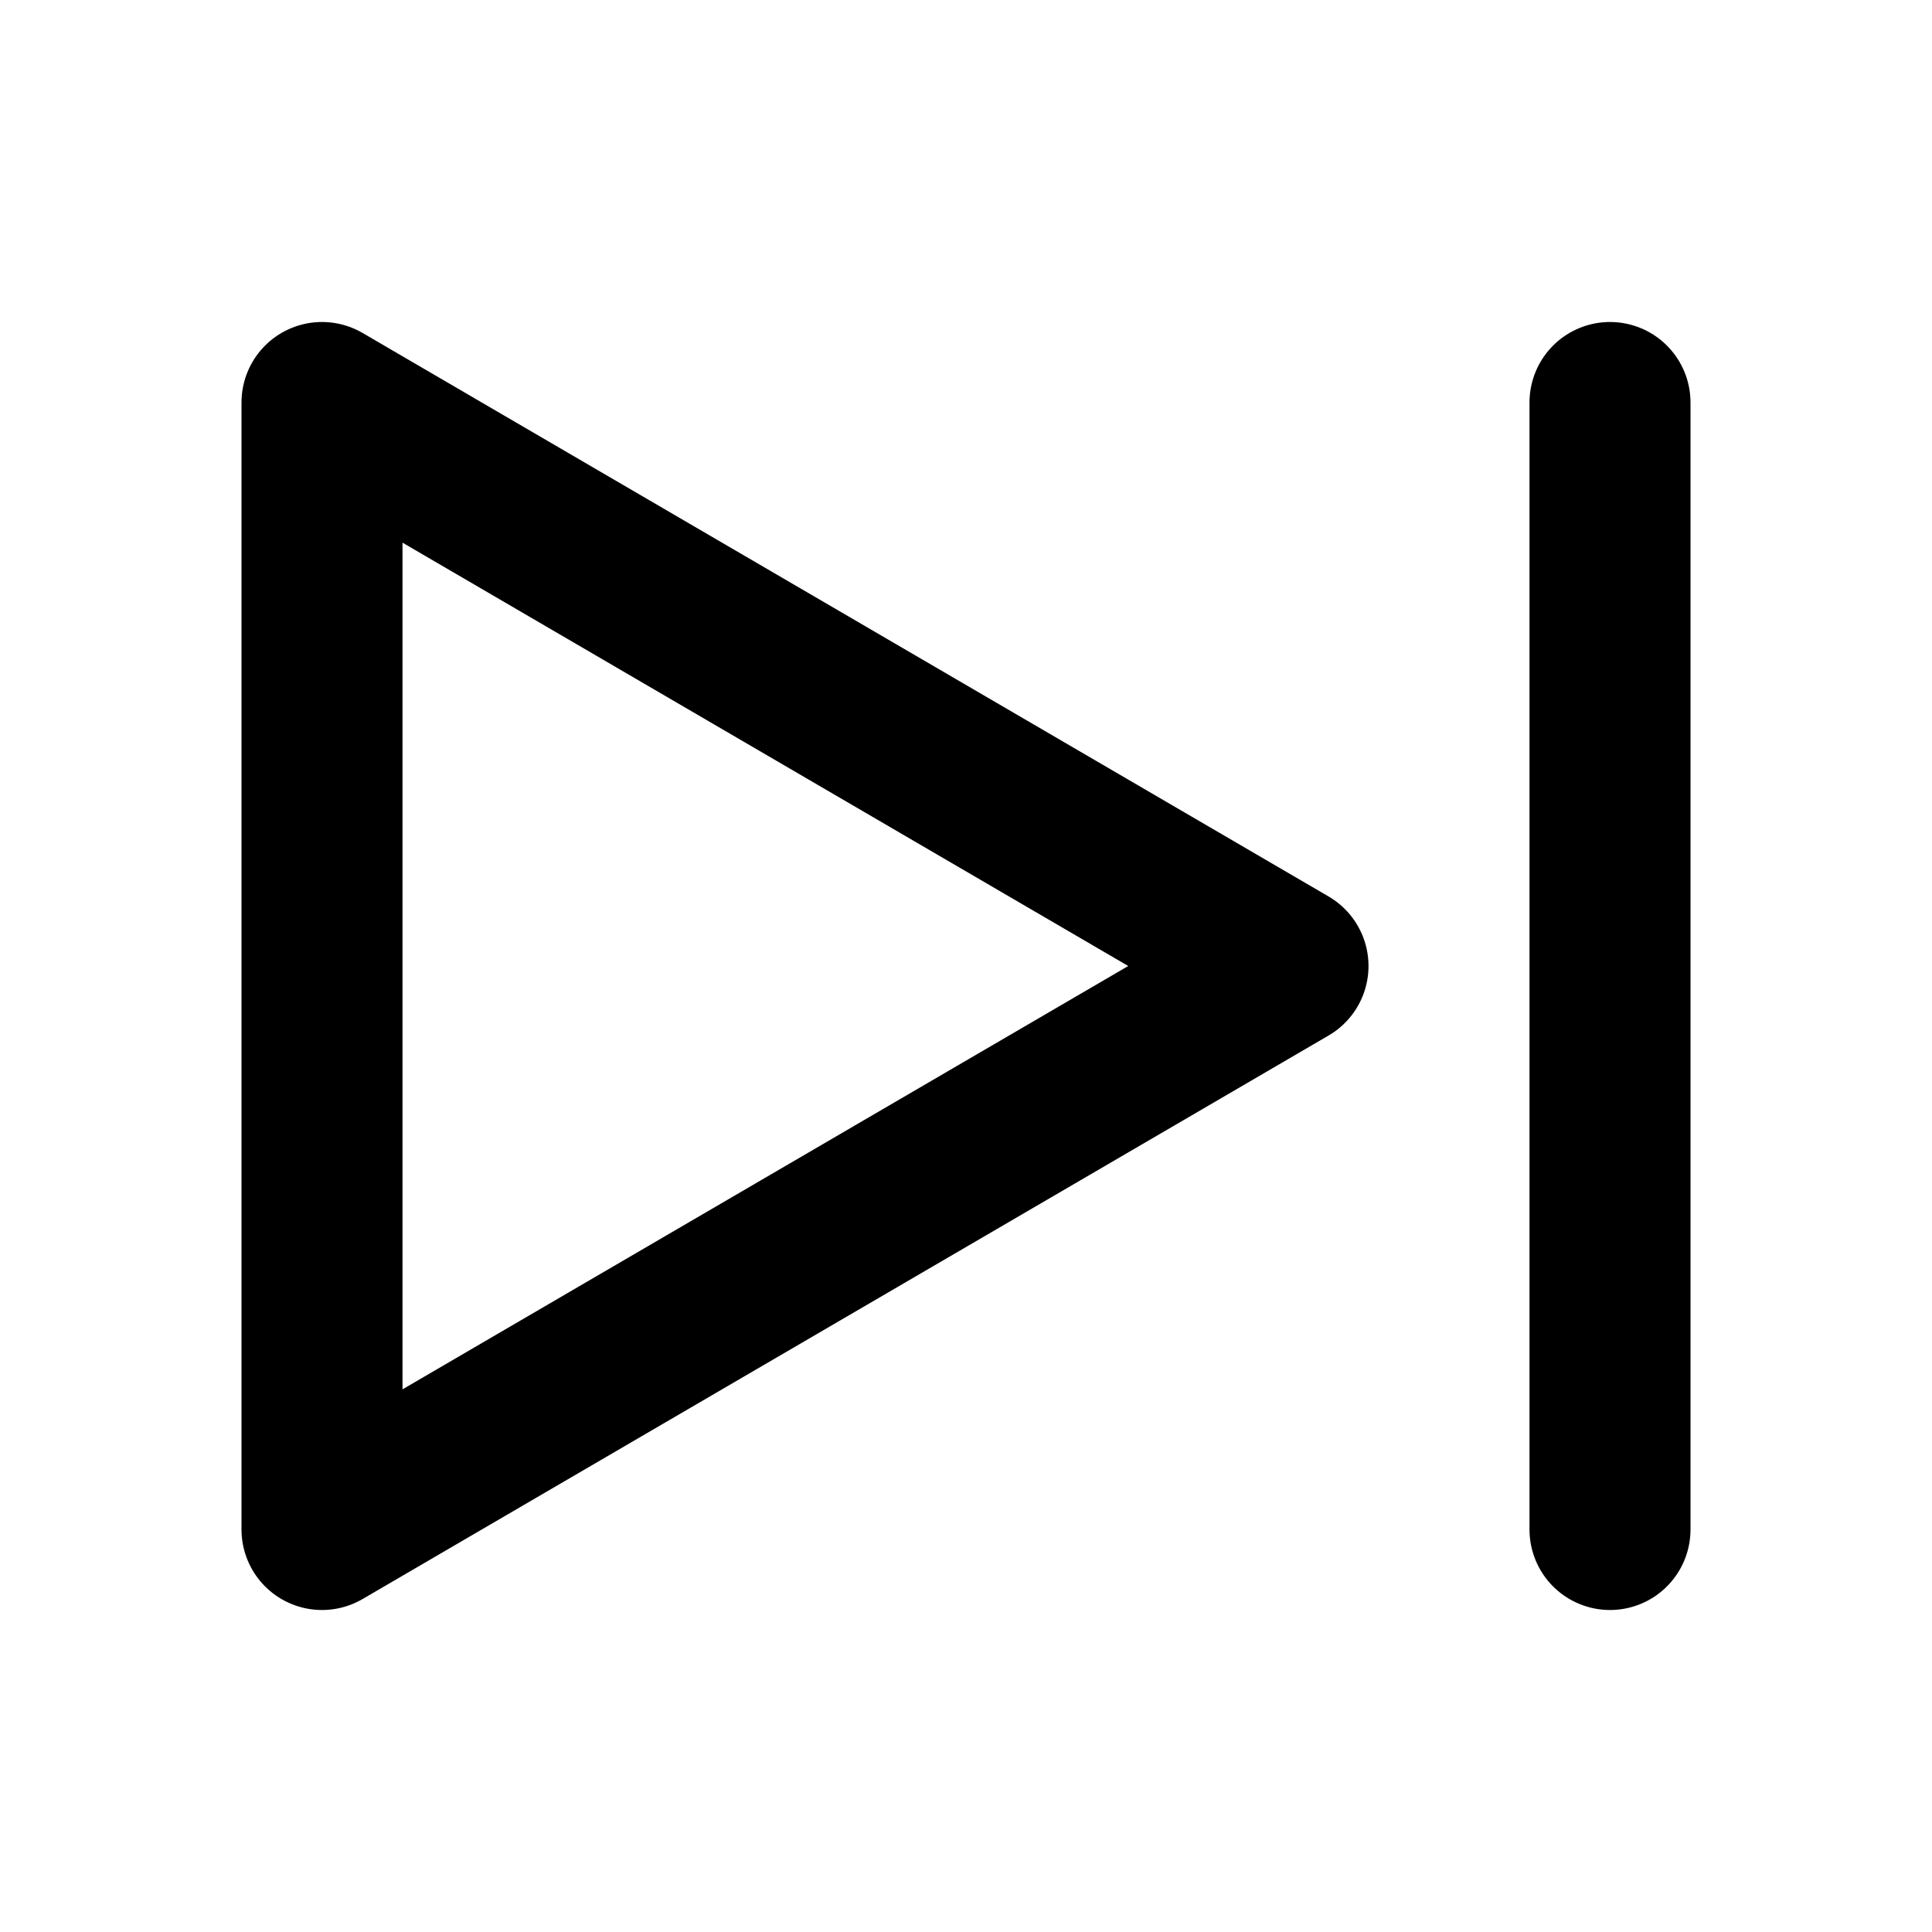
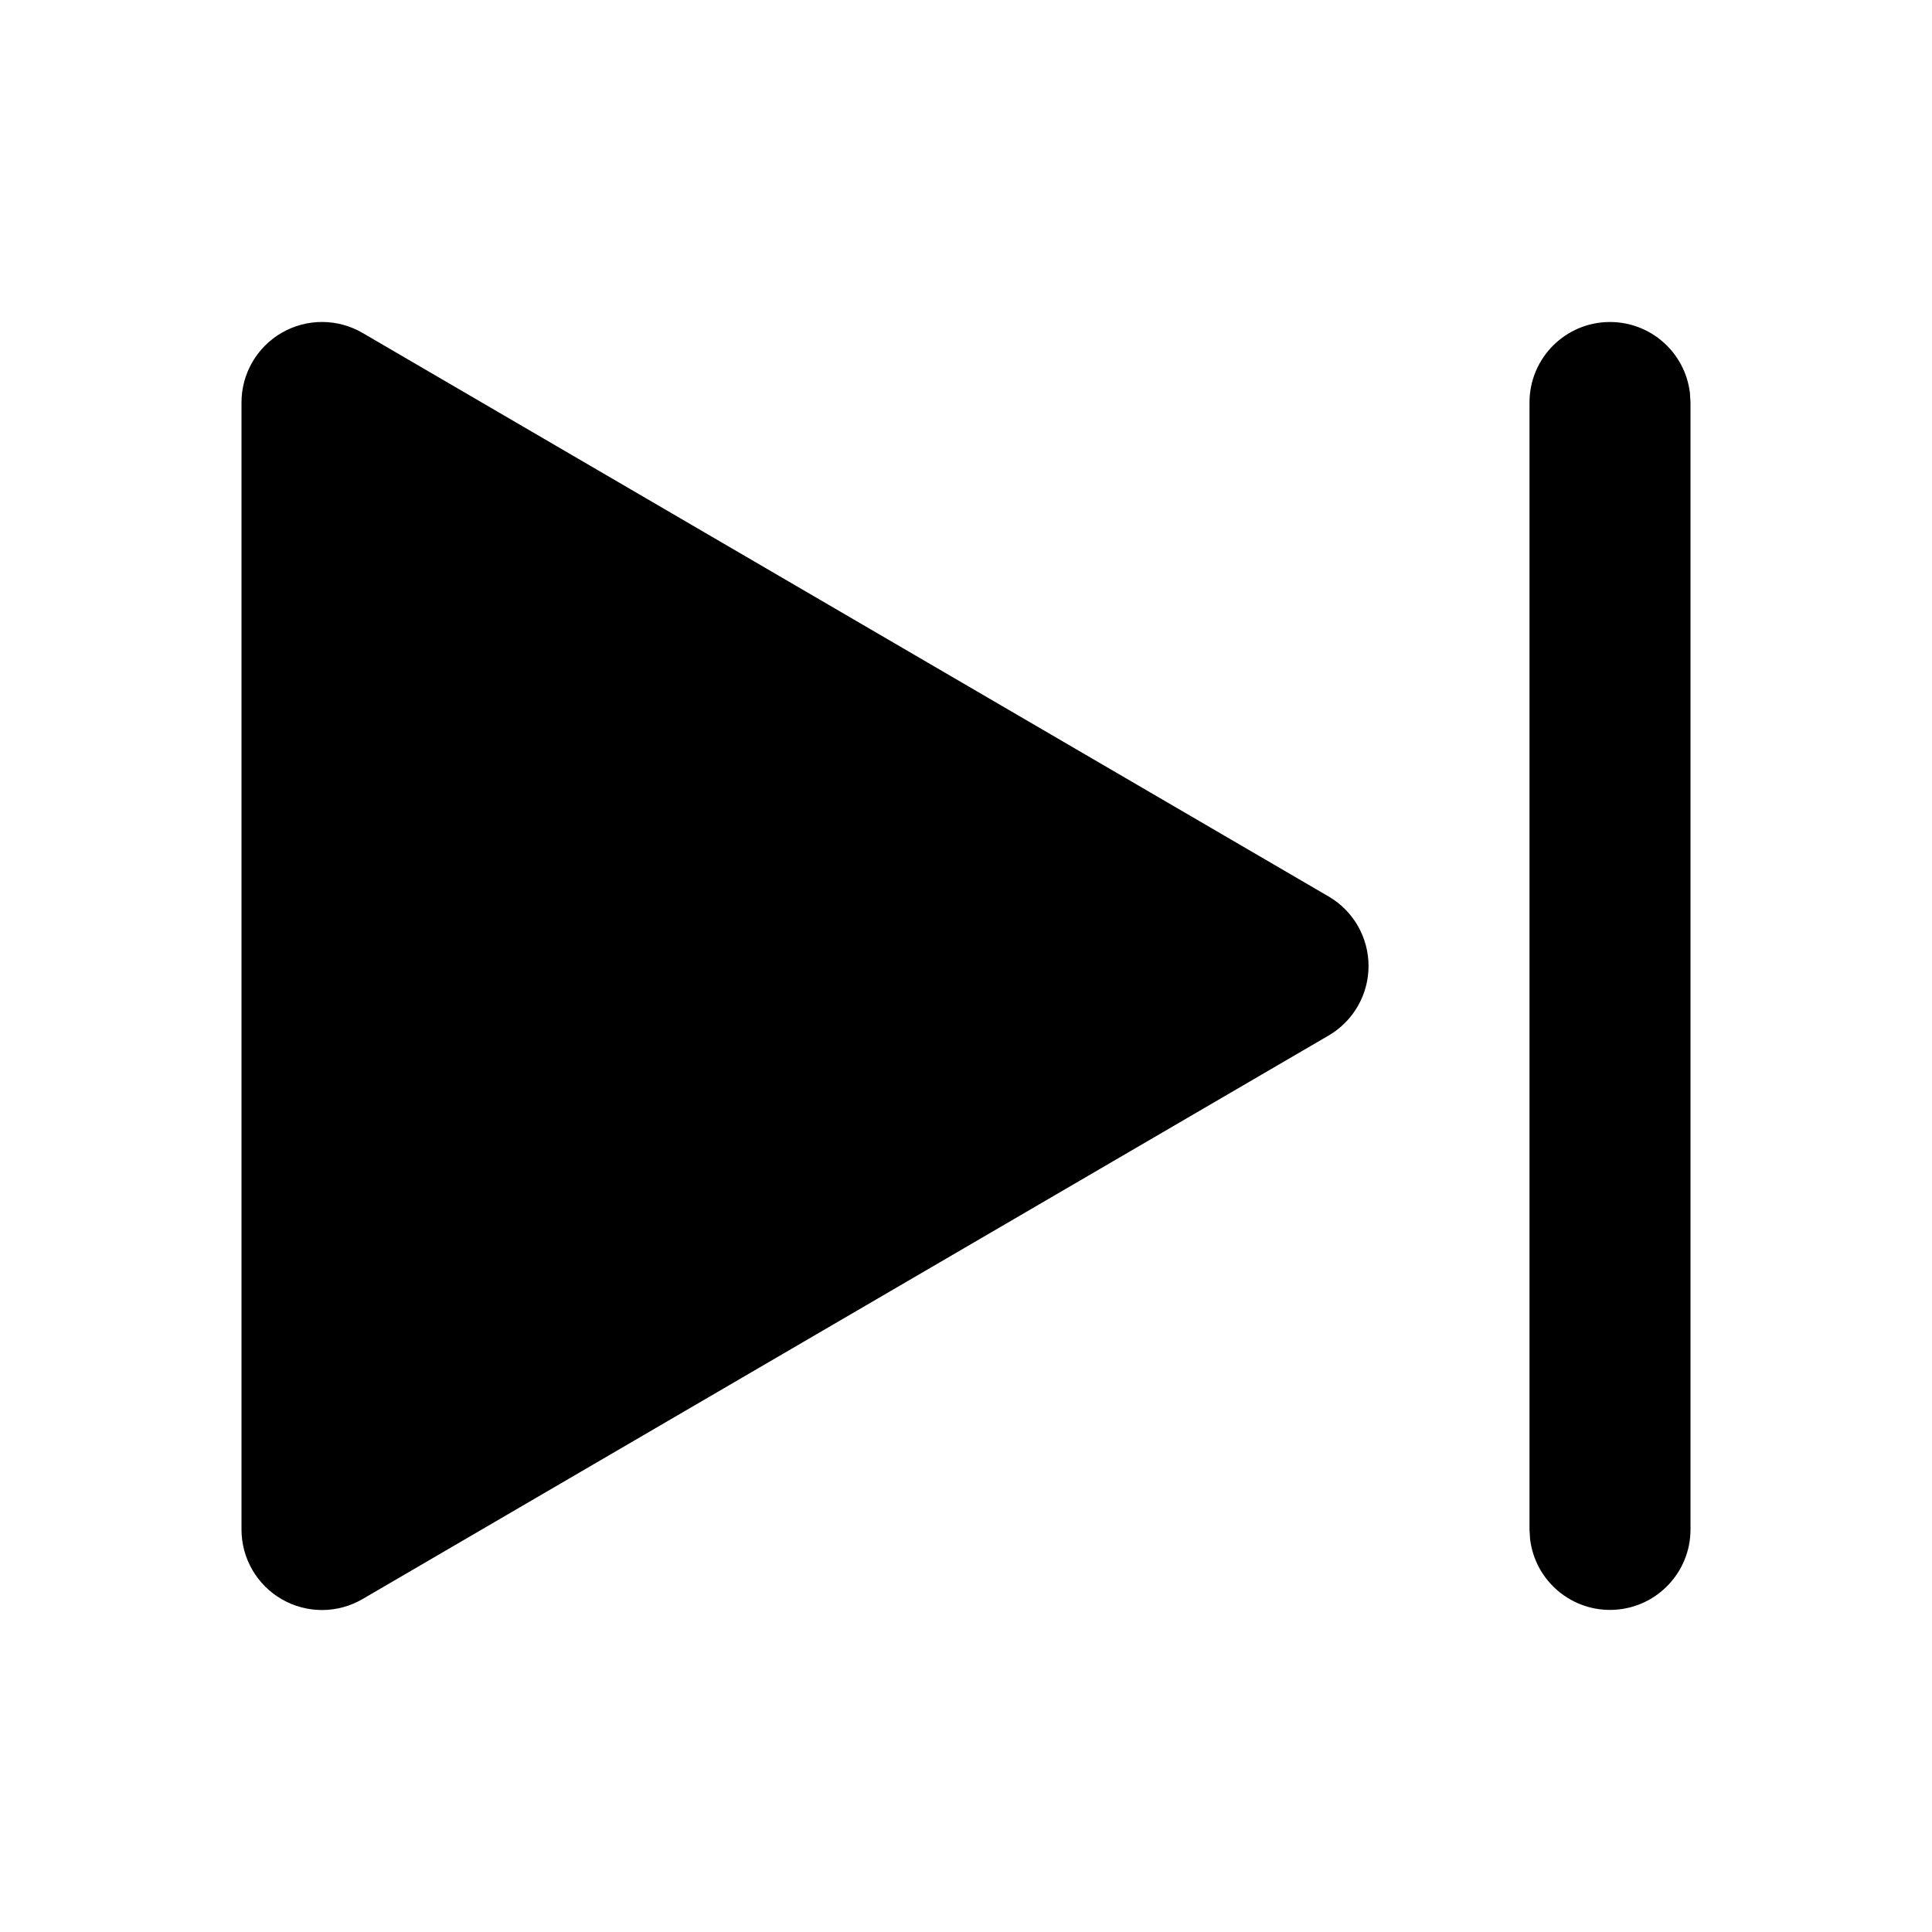
- <svg xmlns="http://www.w3.org/2000/svg" width="24" height="24" viewBox="0 0 24 24" fill="none" stroke="currentColor" stroke-width="2" stroke-linecap="round" stroke-linejoin="round" class="icon icon-tabler icons-tabler-outline icon-tabler-player-skip-forward">
+ <svg xmlns="http://www.w3.org/2000/svg" width="24" height="24" viewBox="0 0 24 24" fill="currentColor" class="icon icon-tabler icons-tabler-filled icon-tabler-player-skip-forward">
  <path stroke="none" d="M0 0h24v24H0z" fill="none" />
-   <path d="M4 5v14l12 -7z" />
-   <path d="M20 5l0 14" />
+   <path d="M3 5v14a1 1 0 0 0 1.504 .864l12 -7a1 1 0 0 0 0 -1.728l-12 -7a1 1 0 0 0 -1.504 .864z" />
+   <path d="M20 4a1 1 0 0 1 .993 .883l.007 .117v14a1 1 0 0 1 -1.993 .117l-.007 -.117v-14a1 1 0 0 1 1 -1z" />
</svg>
